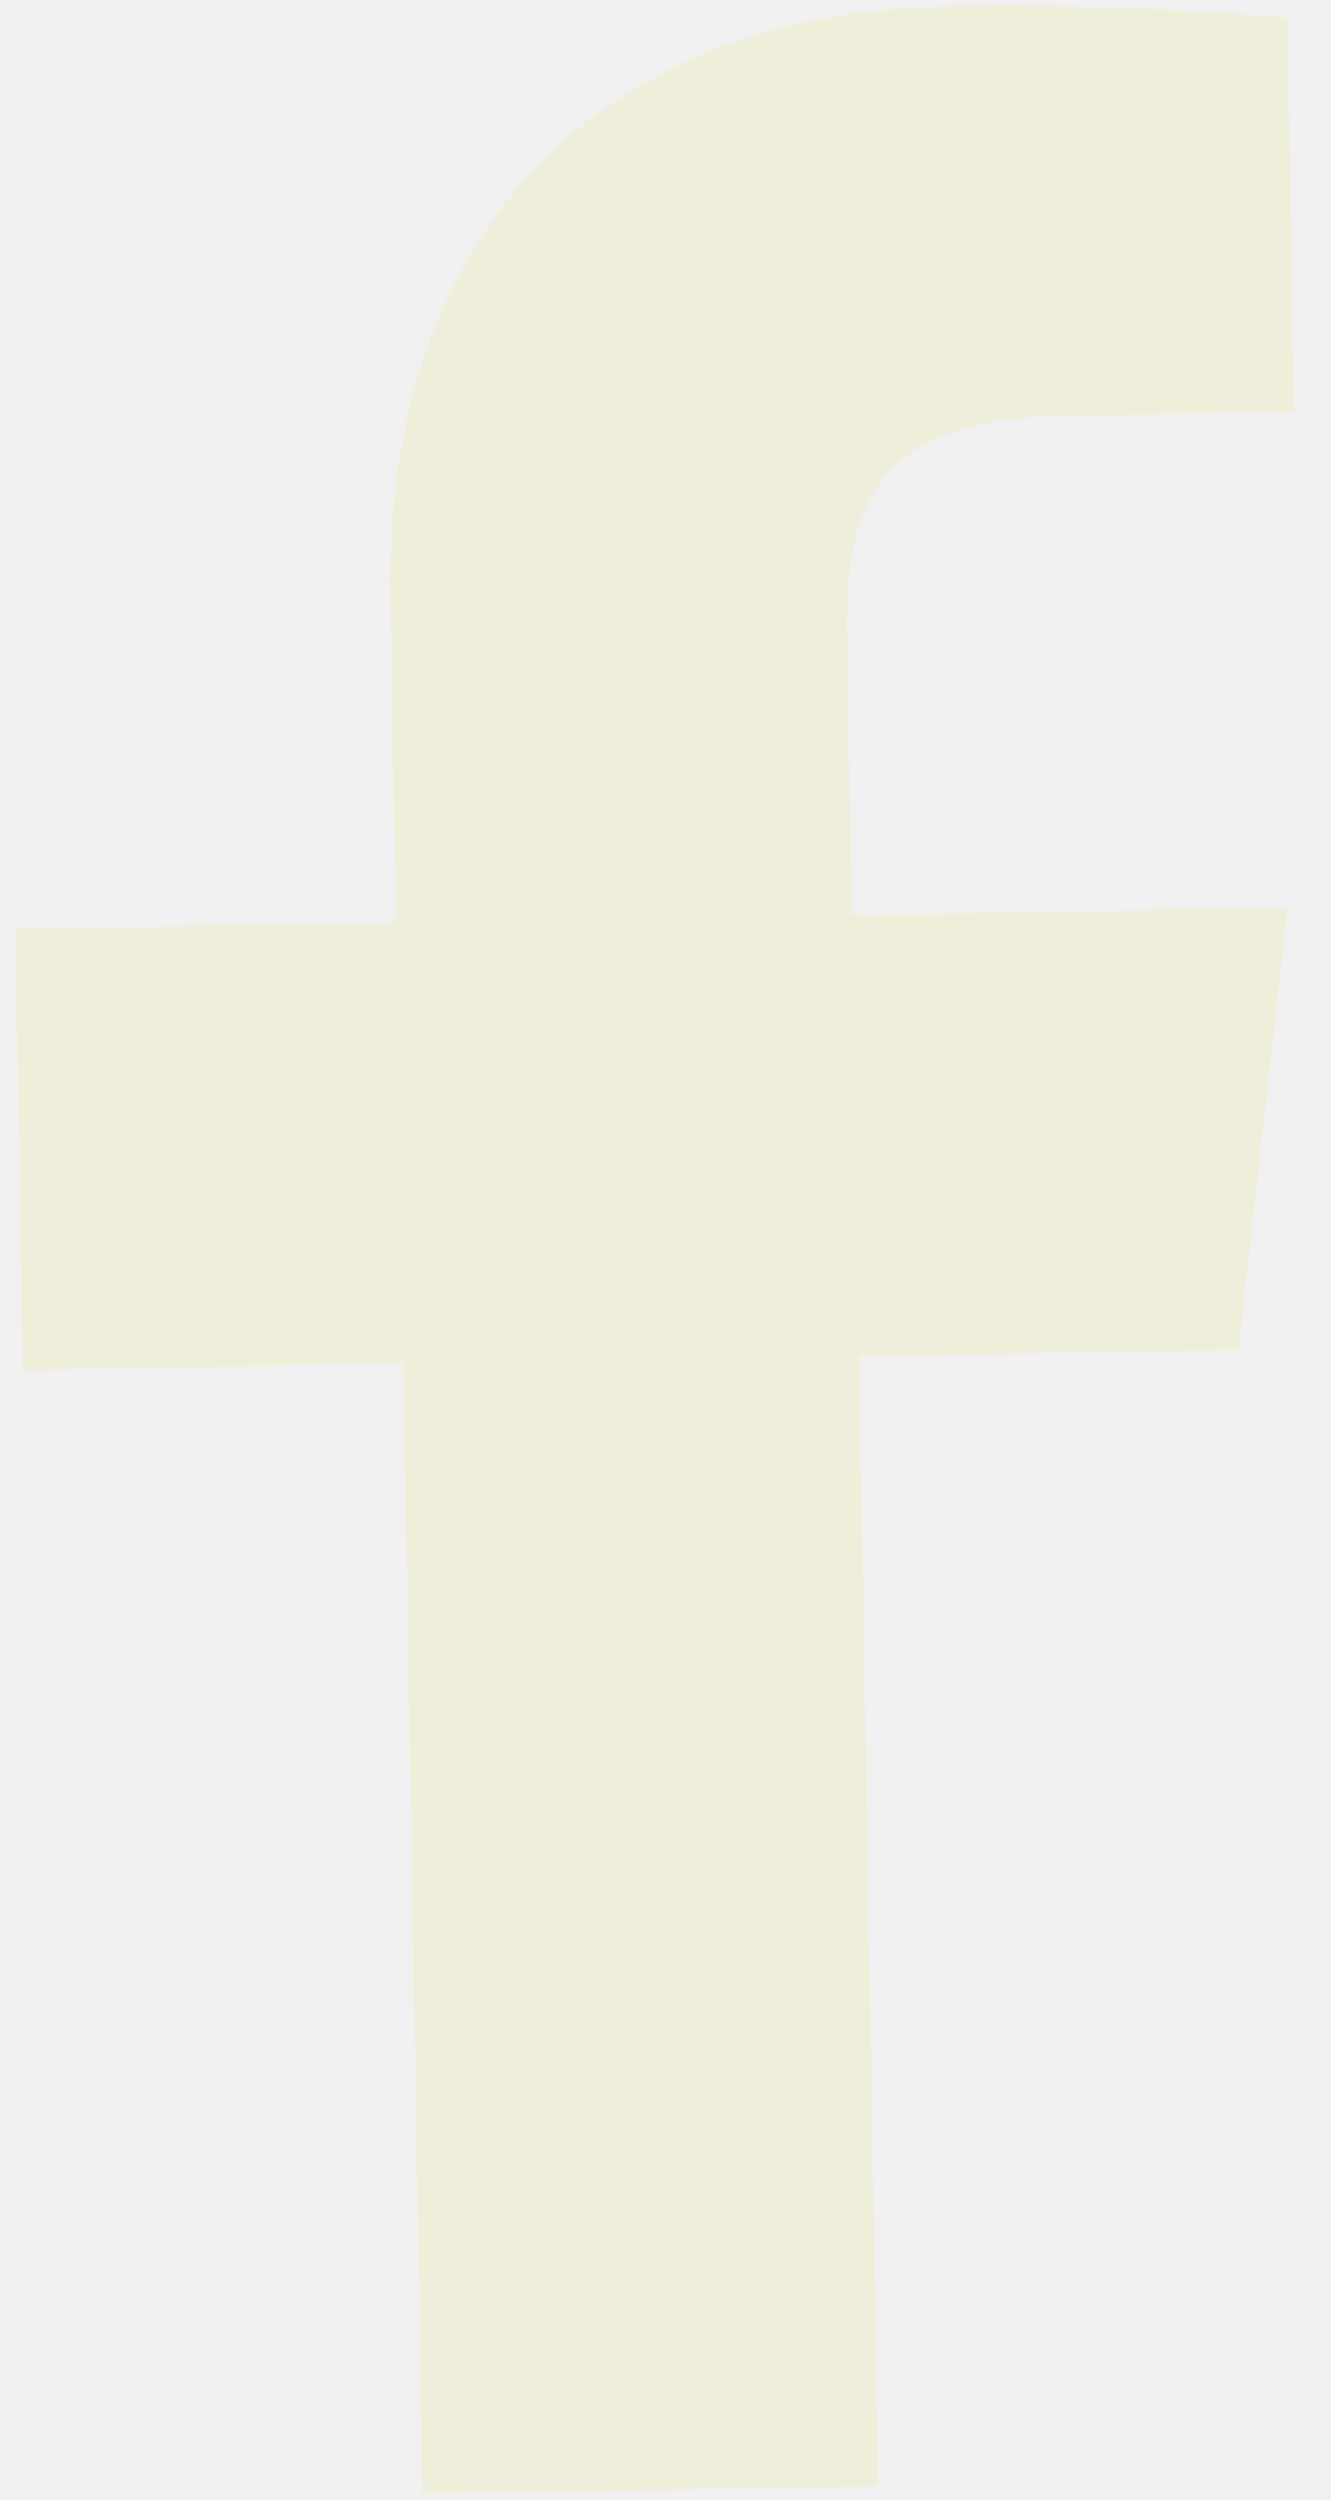
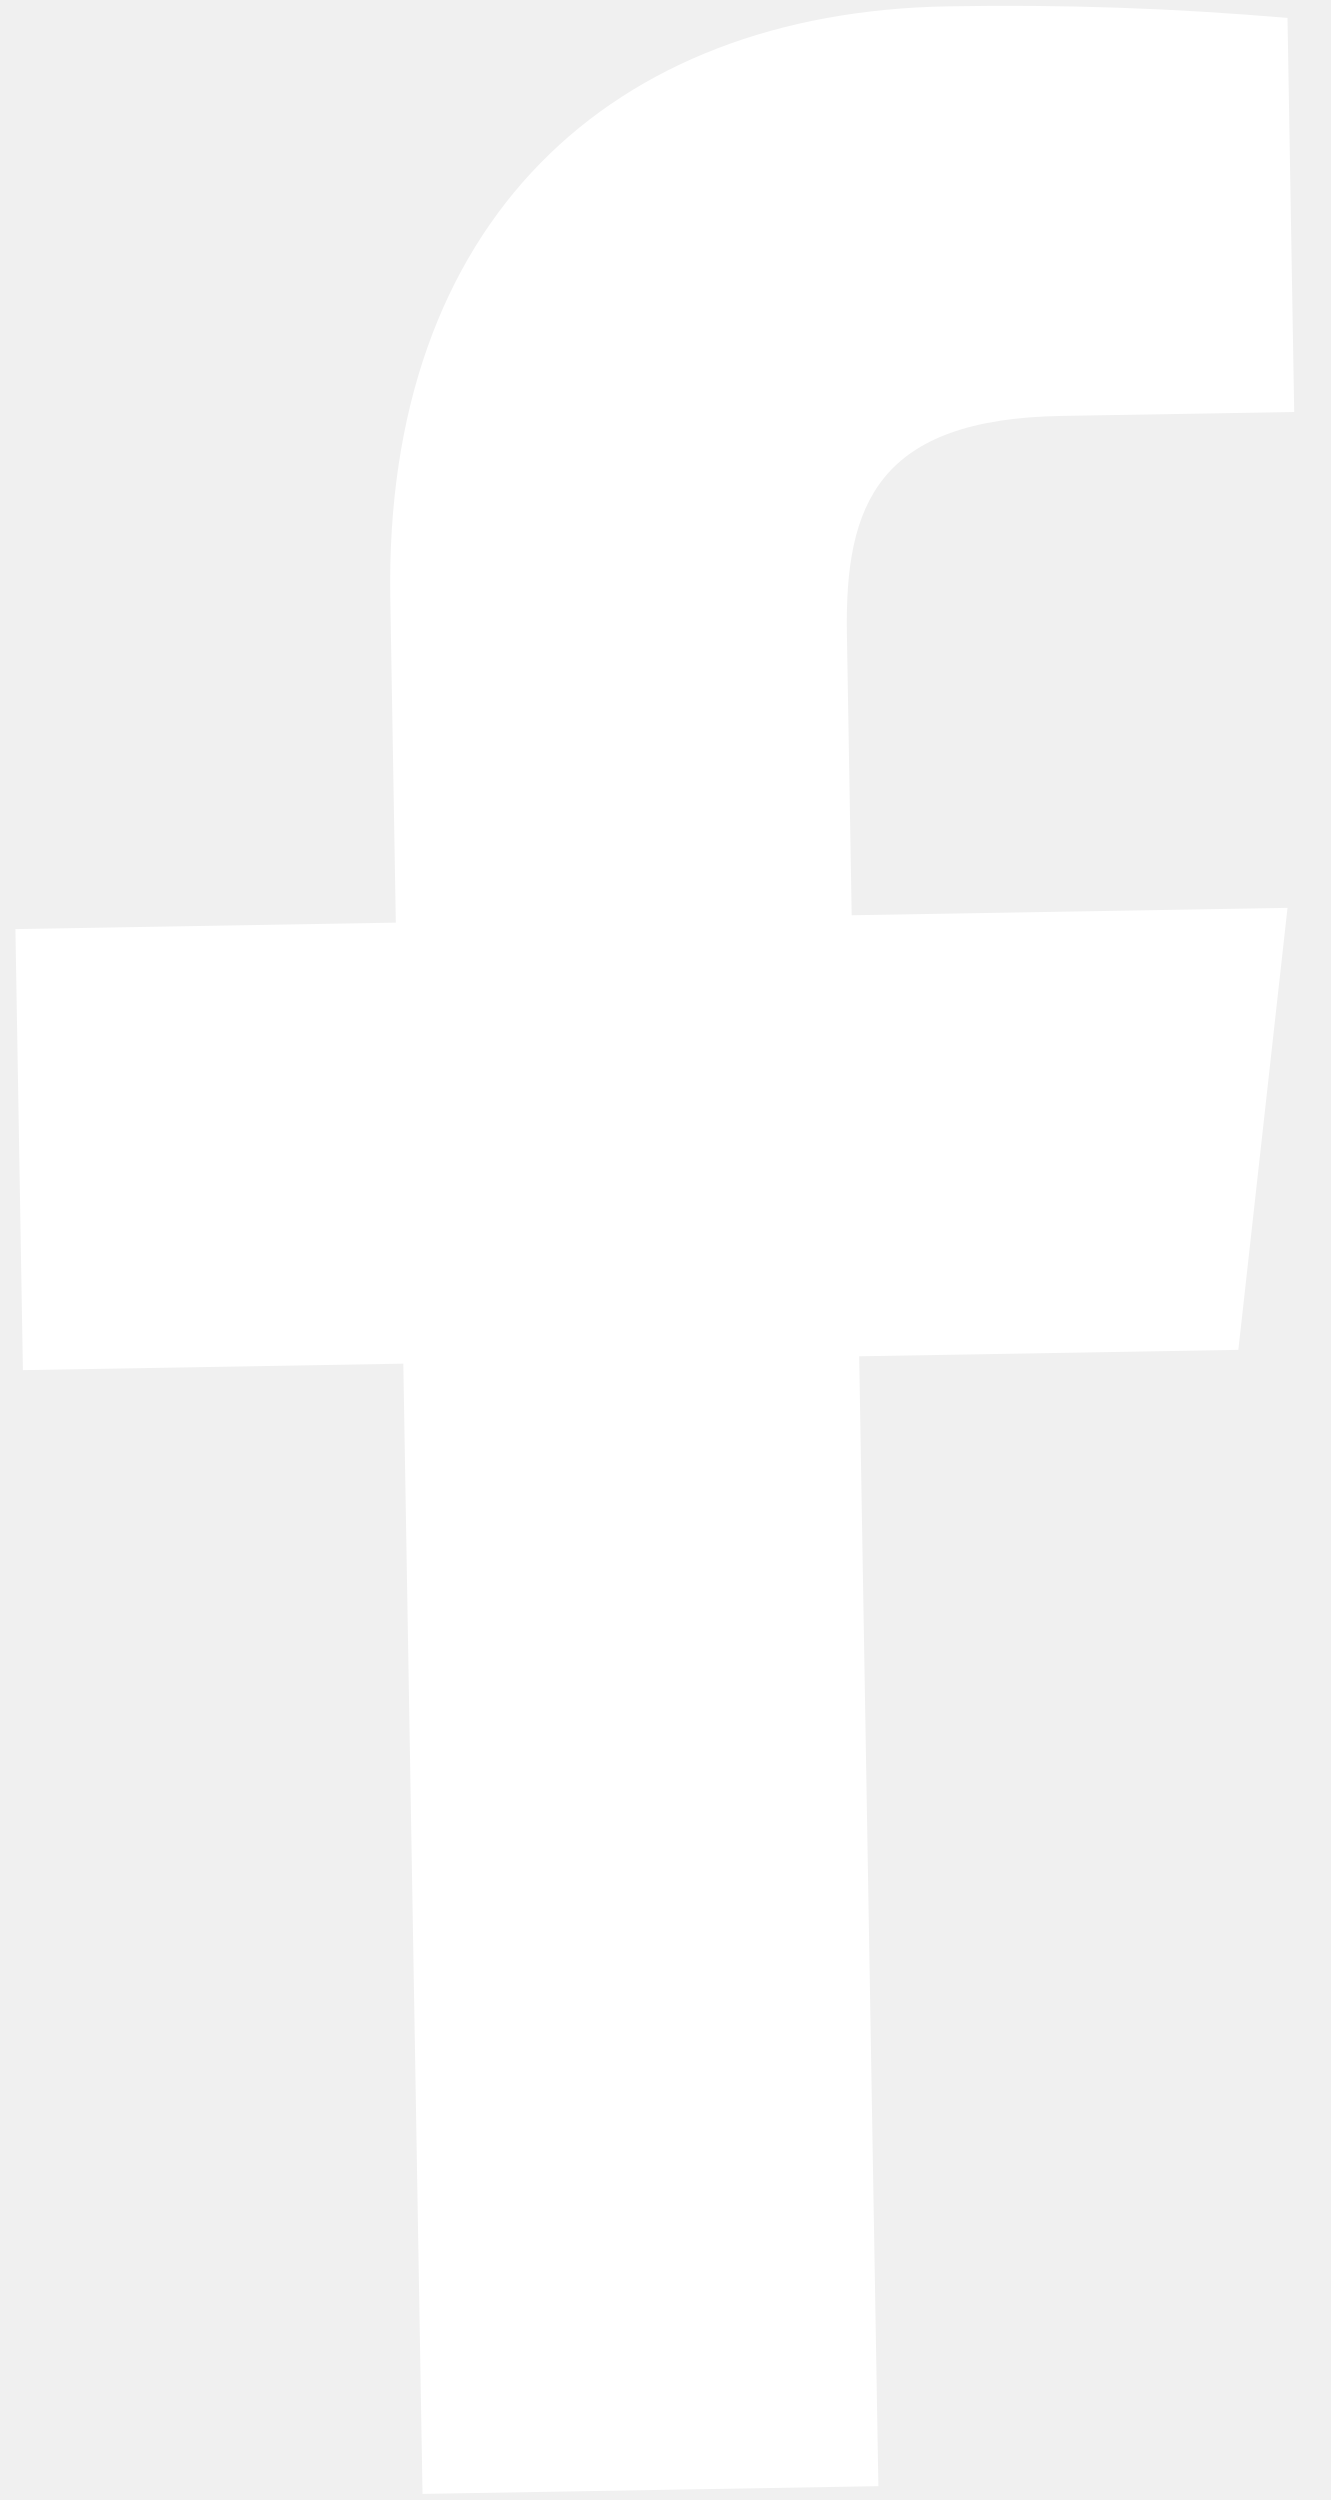
<svg xmlns="http://www.w3.org/2000/svg" width="14.086" height="26.472" viewBox="0 0 14.086 26.472">
-   <path id="facebook-f_3_" data-name="facebook-f (3)" d="M11.164,4.356h2.466V.184A34.254,34.254,0,0,0,10.036,0C6.468,0,4.028,2.178,4.028,6.166V9.6H0v4.67H4.028V26.238H8.855V14.274H12.87l.6-4.67H8.855V6.625C8.855,5.248,9.223,4.356,11.164,4.356Z" transform="matrix(1, -0.017, 0.017, 1, 0, 0.238)" fill="#efeedb" />
+   <path id="facebook-f_3_" data-name="facebook-f (3)" d="M11.164,4.356h2.466V.184A34.254,34.254,0,0,0,10.036,0C6.468,0,4.028,2.178,4.028,6.166V9.6H0v4.67H4.028V26.238H8.855V14.274H12.87l.6-4.67H8.855V6.625C8.855,5.248,9.223,4.356,11.164,4.356Z" transform="matrix(1, -0.017, 0.017, 1, 0, 0.238)" fill="#fff" />
</svg>
